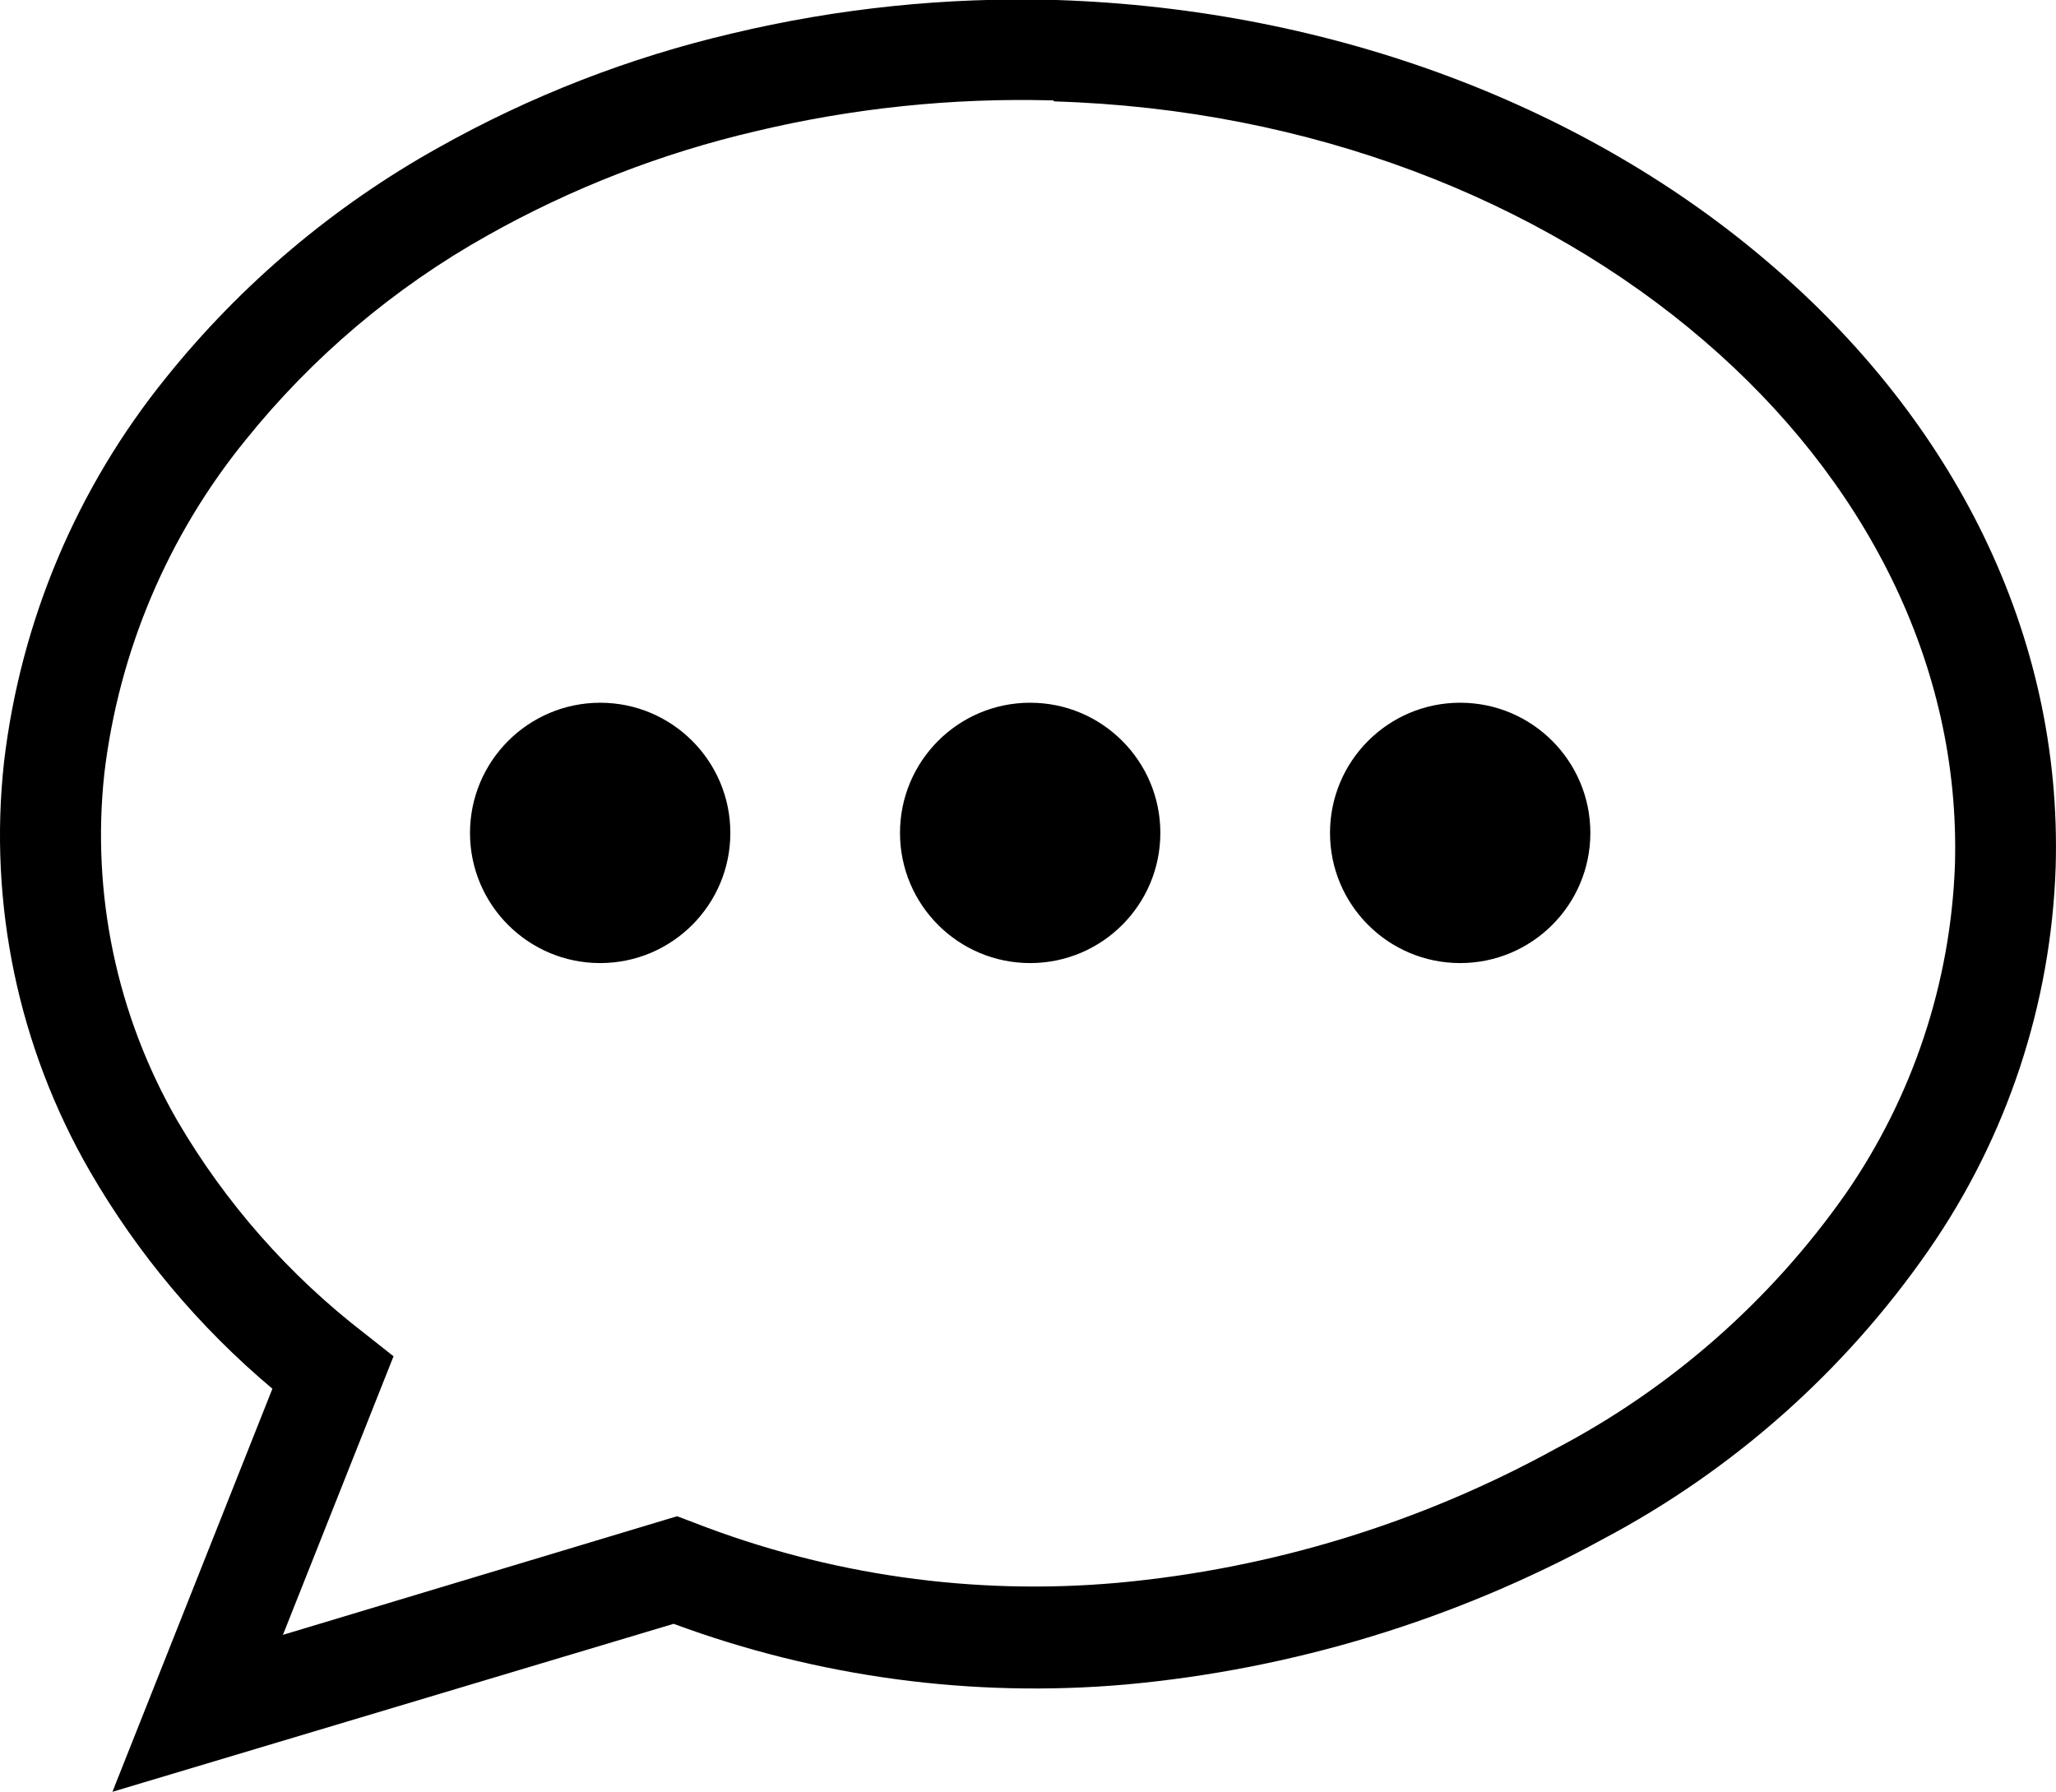
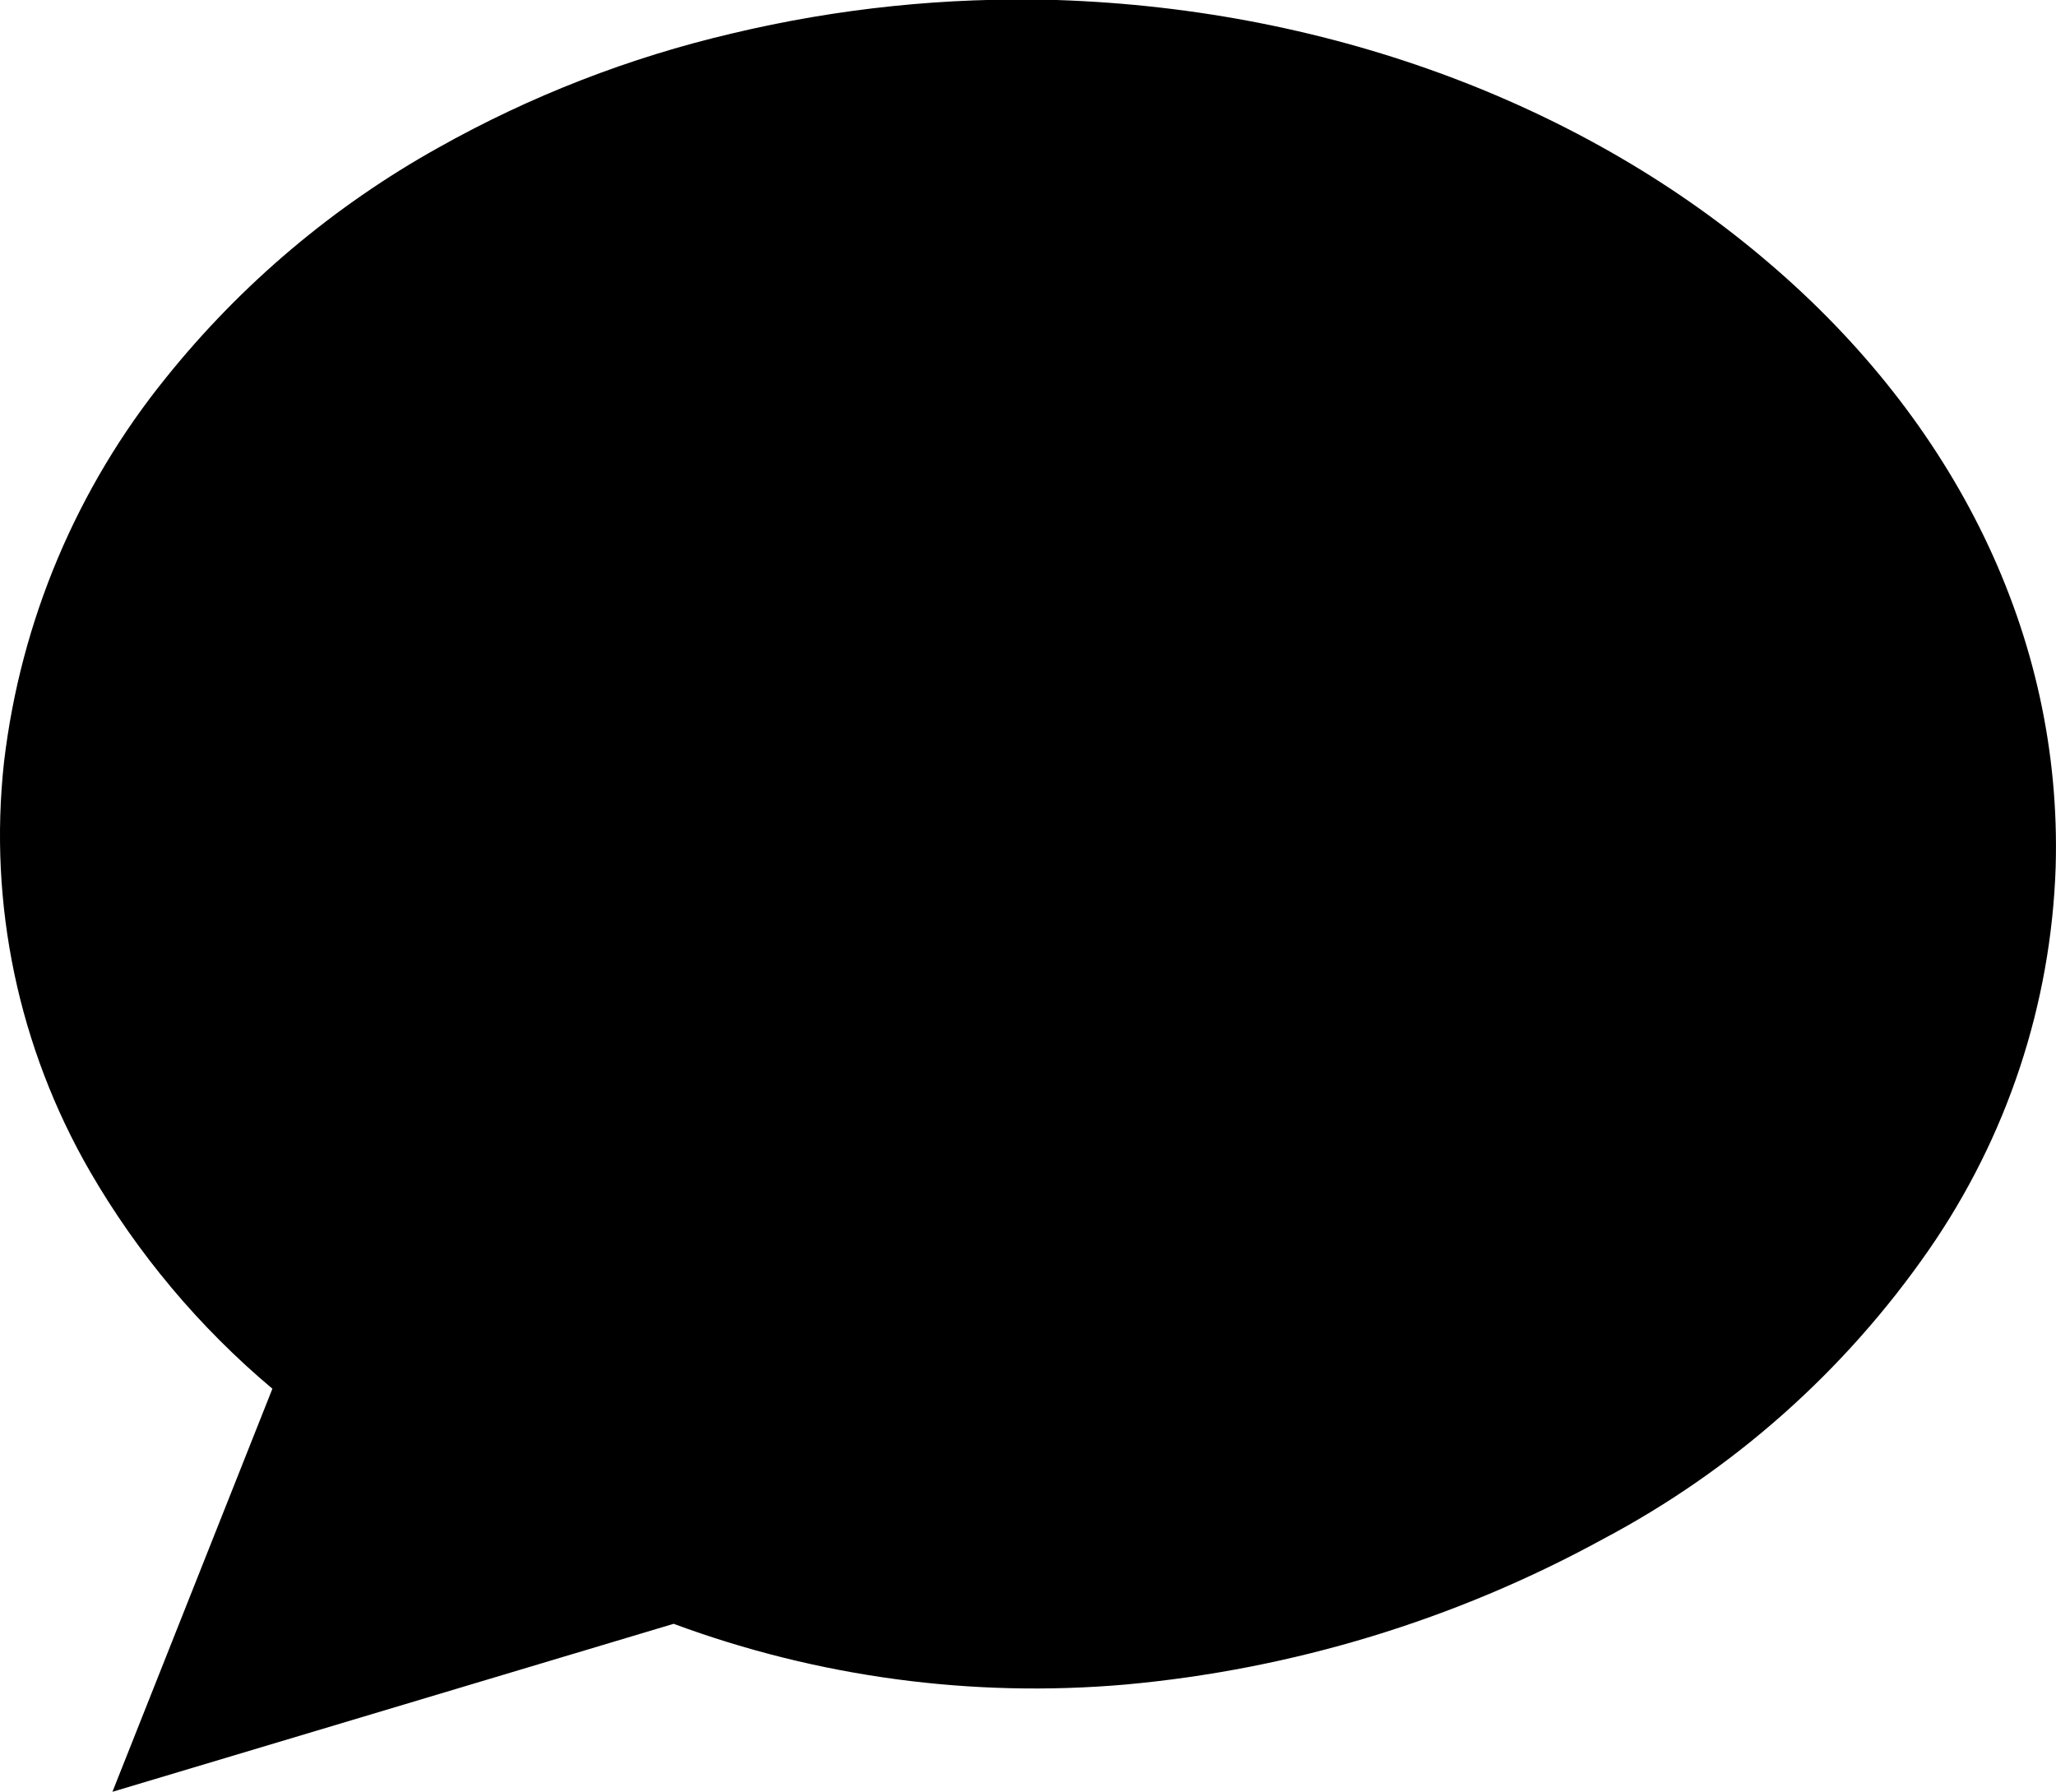
- <svg xmlns="http://www.w3.org/2000/svg" viewBox="0 0 122.88 107.09" fill="currentColor" aria-hidden="true" focusable="false">
-   <path d="M63.08 0h.07C79.93.55 95 6.51 105.75 15.74c11 9.39 17.52 22.16 17.11 36.09a42.67 42.67 0 0 1-7.58 22.87A55 55 0 0 1 95.78 92a73.3 73.3 0 0 1-28.52 8.68 62.2 62.2 0 0 1-27-3.63L6.72 107.09 16.28 83A49.1 49.1 0 0 1 5.37 70 40.16 40.16 0 0 1 .24 45.55a44.84 44.84 0 0 1 9.7-23A55.6 55.6 0 0 1 26.19 8.83 67 67 0 0 1 43.75 2a74.3 74.3 0 0 1 19.32-2Zm24.18 42a7.78 7.78 0 1 1-7.77 7.78A7.78 7.78 0 0 1 87.26 42m-51.39 0a7.78 7.78 0 1 1-7.78 7.78A7.79 7.79 0 0 1 35.87 42m25.69 0a7.78 7.78 0 1 1-7.77 7.78A7.78 7.78 0 0 1 61.56 42m1.4-36h-.07a68.4 68.4 0 0 0-17.75 1.85 60.9 60.9 0 0 0-16 6.22 49.7 49.7 0 0 0-14.48 12.25 38.87 38.87 0 0 0-8.42 19.87A34.2 34.2 0 0 0 10.61 67a44.2 44.2 0 0 0 11.15 12.67l1.76 1.39-6.61 16.65 23.56-7.09 1 .38a56 56 0 0 0 25.32 3.6 67 67 0 0 0 26.16-8 49 49 0 0 0 17.35-15.24 36.86 36.86 0 0 0 6.54-19.67c.35-12-5.41-23.1-15-31.33C92.05 11.94 78.32 6.52 63 6.06Z" />
+ <svg xmlns="http://www.w3.org/2000/svg" viewBox="0 0 122.88 107.09">
+   <path fill="currentColor" d="M63.08 0h.07C79.93.55 95 6.51 105.75 15.74c11 9.39 17.52 22.16 17.11 36.09a42.67 42.67 0 0 1-7.58 22.87A55 55 0 0 1 95.78 92a73.3 73.3 0 0 1-28.52 8.68 62.2 62.2 0 0 1-27-3.63L6.72 107.09 16.28 83A49.1 49.1 0 0 1 5.37 70 40.16 40.16 0 0 1 .24 45.55a44.84 44.84 0 0 1 9.7-23A55.6 55.6 0 0 1 26.19 8.83 67 67 0 0 1 43.75 2a74.3 74.3 0 0 1 19.32-2Zm24.18 42a7.78 7.78 0 1 1-7.77 7.78A7.78 7.78 0 0 1 87.26 42m-51.39 0a7.78 7.78 0 1 1-7.78 7.78A7.79 7.79 0 0 1 35.87 42m25.69 0a7.78 7.78 0 1 1-7.77 7.78A7.78 7.78 0 0 1 61.56 42" />
</svg>
